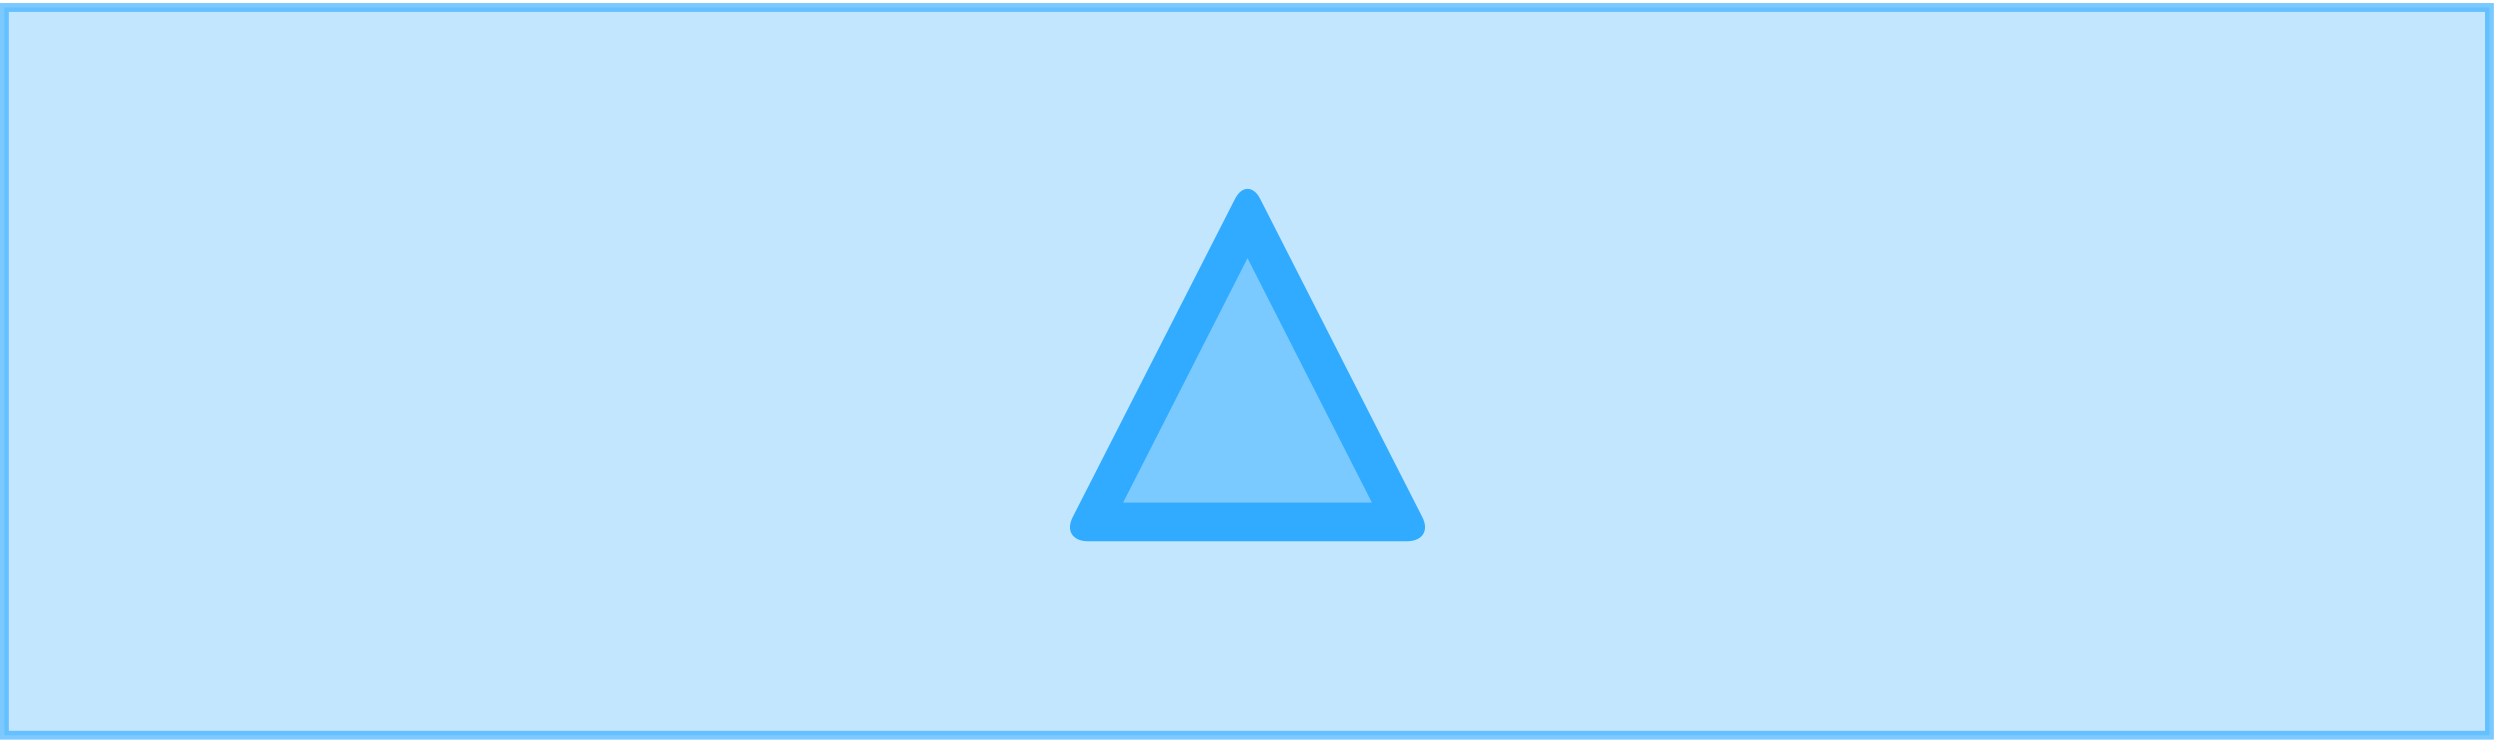
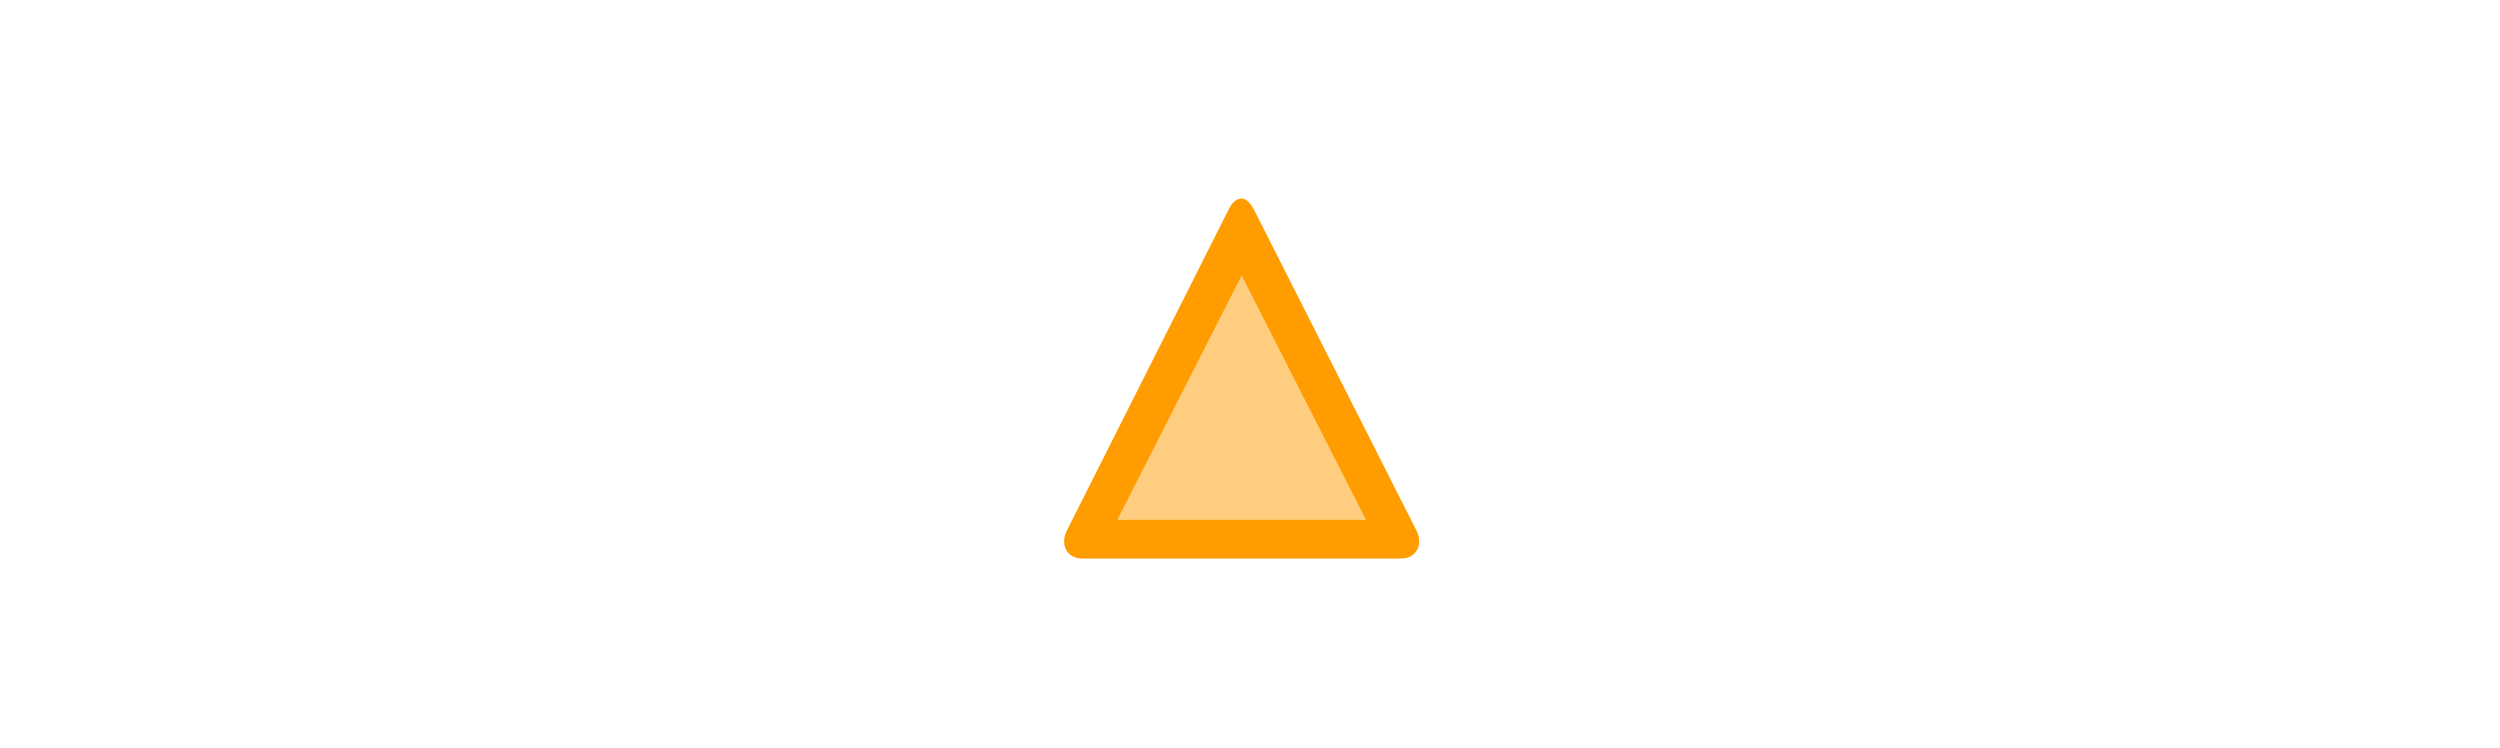
- <svg xmlns="http://www.w3.org/2000/svg" version="1.1" x="0px" y="0px" width="194px" height="58px" viewBox="0 0 194 58" overflow="visible" enable-background="new 0 0 194 58" xml:space="preserve">
-   <defs>
- </defs>
-   <rect x="0.343" y="0.58" fill="#31ABFF" fill-opacity="0.29" stroke="#31ABFF" stroke-width="0.687" stroke-miterlimit="10" stroke-opacity="0.64" width="192.838" height="56.473" />
-   <g>
-     <polygon opacity="0.5" fill="#31ABFF" points="84.708,41 96.807,17.226 108.905,41  " />
-     <path fill="#31ABFF" d="M96.807,20.032L106.459,39H87.154L96.807,20.032 M96.807,14.656c-0.355,0-0.71,0.265-0.979,0.794   L83.241,40.129C82.702,41.188,83.233,42,84.422,42h24.77c1.188,0,1.72-0.812,1.181-1.871L97.786,15.424   C97.517,14.895,97.162,14.656,96.807,14.656L96.807,14.656z" />
-   </g>
+ <svg xmlns="http://www.w3.org/2000/svg" version="1.1" x="0px" y="0px" width="194px" height="58px" viewBox="0 0 194 58" overflow="visible" enable-background="new 0 0 194 58" xml:space="preserve" id="svg7609">
+   <defs id="defs7611" />
+   <polygon transform="matrix(-1,0,0,-1,193.5762,58.17932)" points="97.223,40.774 85.124,17 109.321,17 " id="polygon7744" style="opacity:0.5;fill:#fe9c00;fill-opacity:1" />
+   <path d="m 96.352,21.374 9.653,18.968 -19.305,0 9.652,-18.968 m 0,-5.969 c -0.354,0 -0.71,0.265 -0.979,0.794 l -12.586,24.975 c -0.539,1.059 -0.008,2.168 1.181,2.168 l 24.77,0 c 1.188,0 1.72,-1.109 1.181,-2.168 l -12.586,-24.854 c -0.271,-0.529 -0.626,-0.915 -0.981,-0.915 l 0,0 z" id="path7746" style="fill:#fe9c00;fill-opacity:1" />
</svg>
